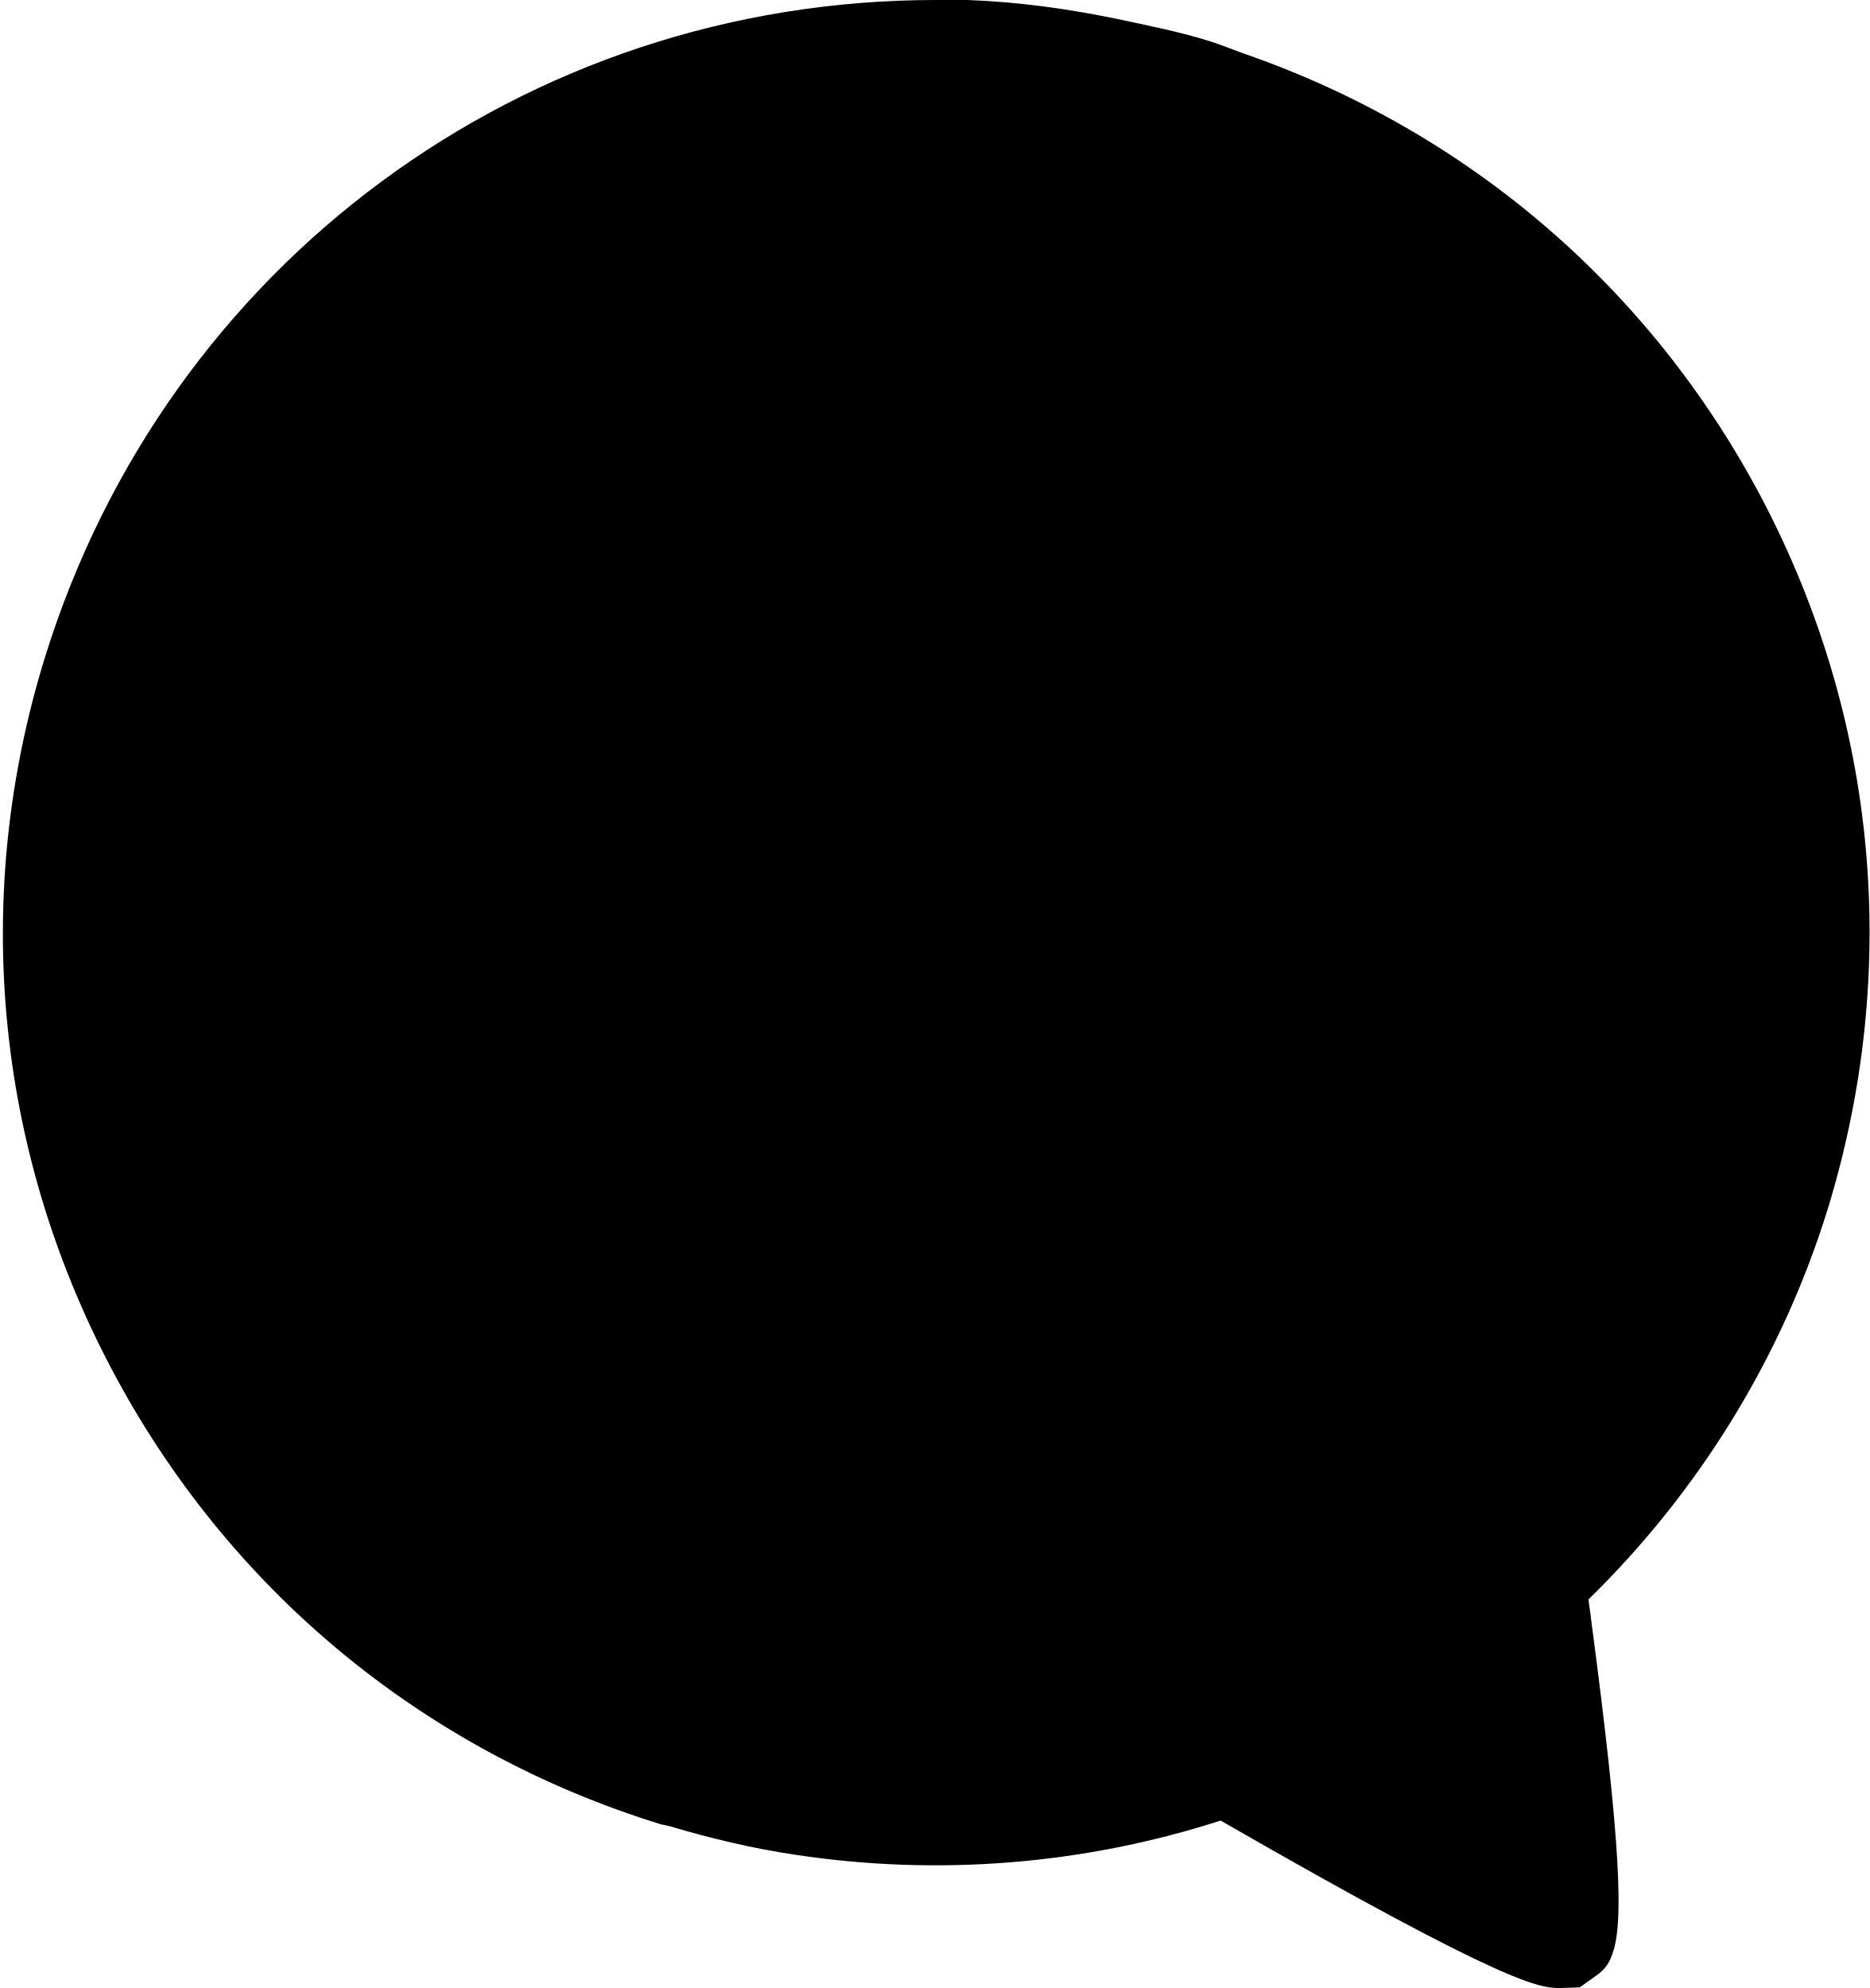
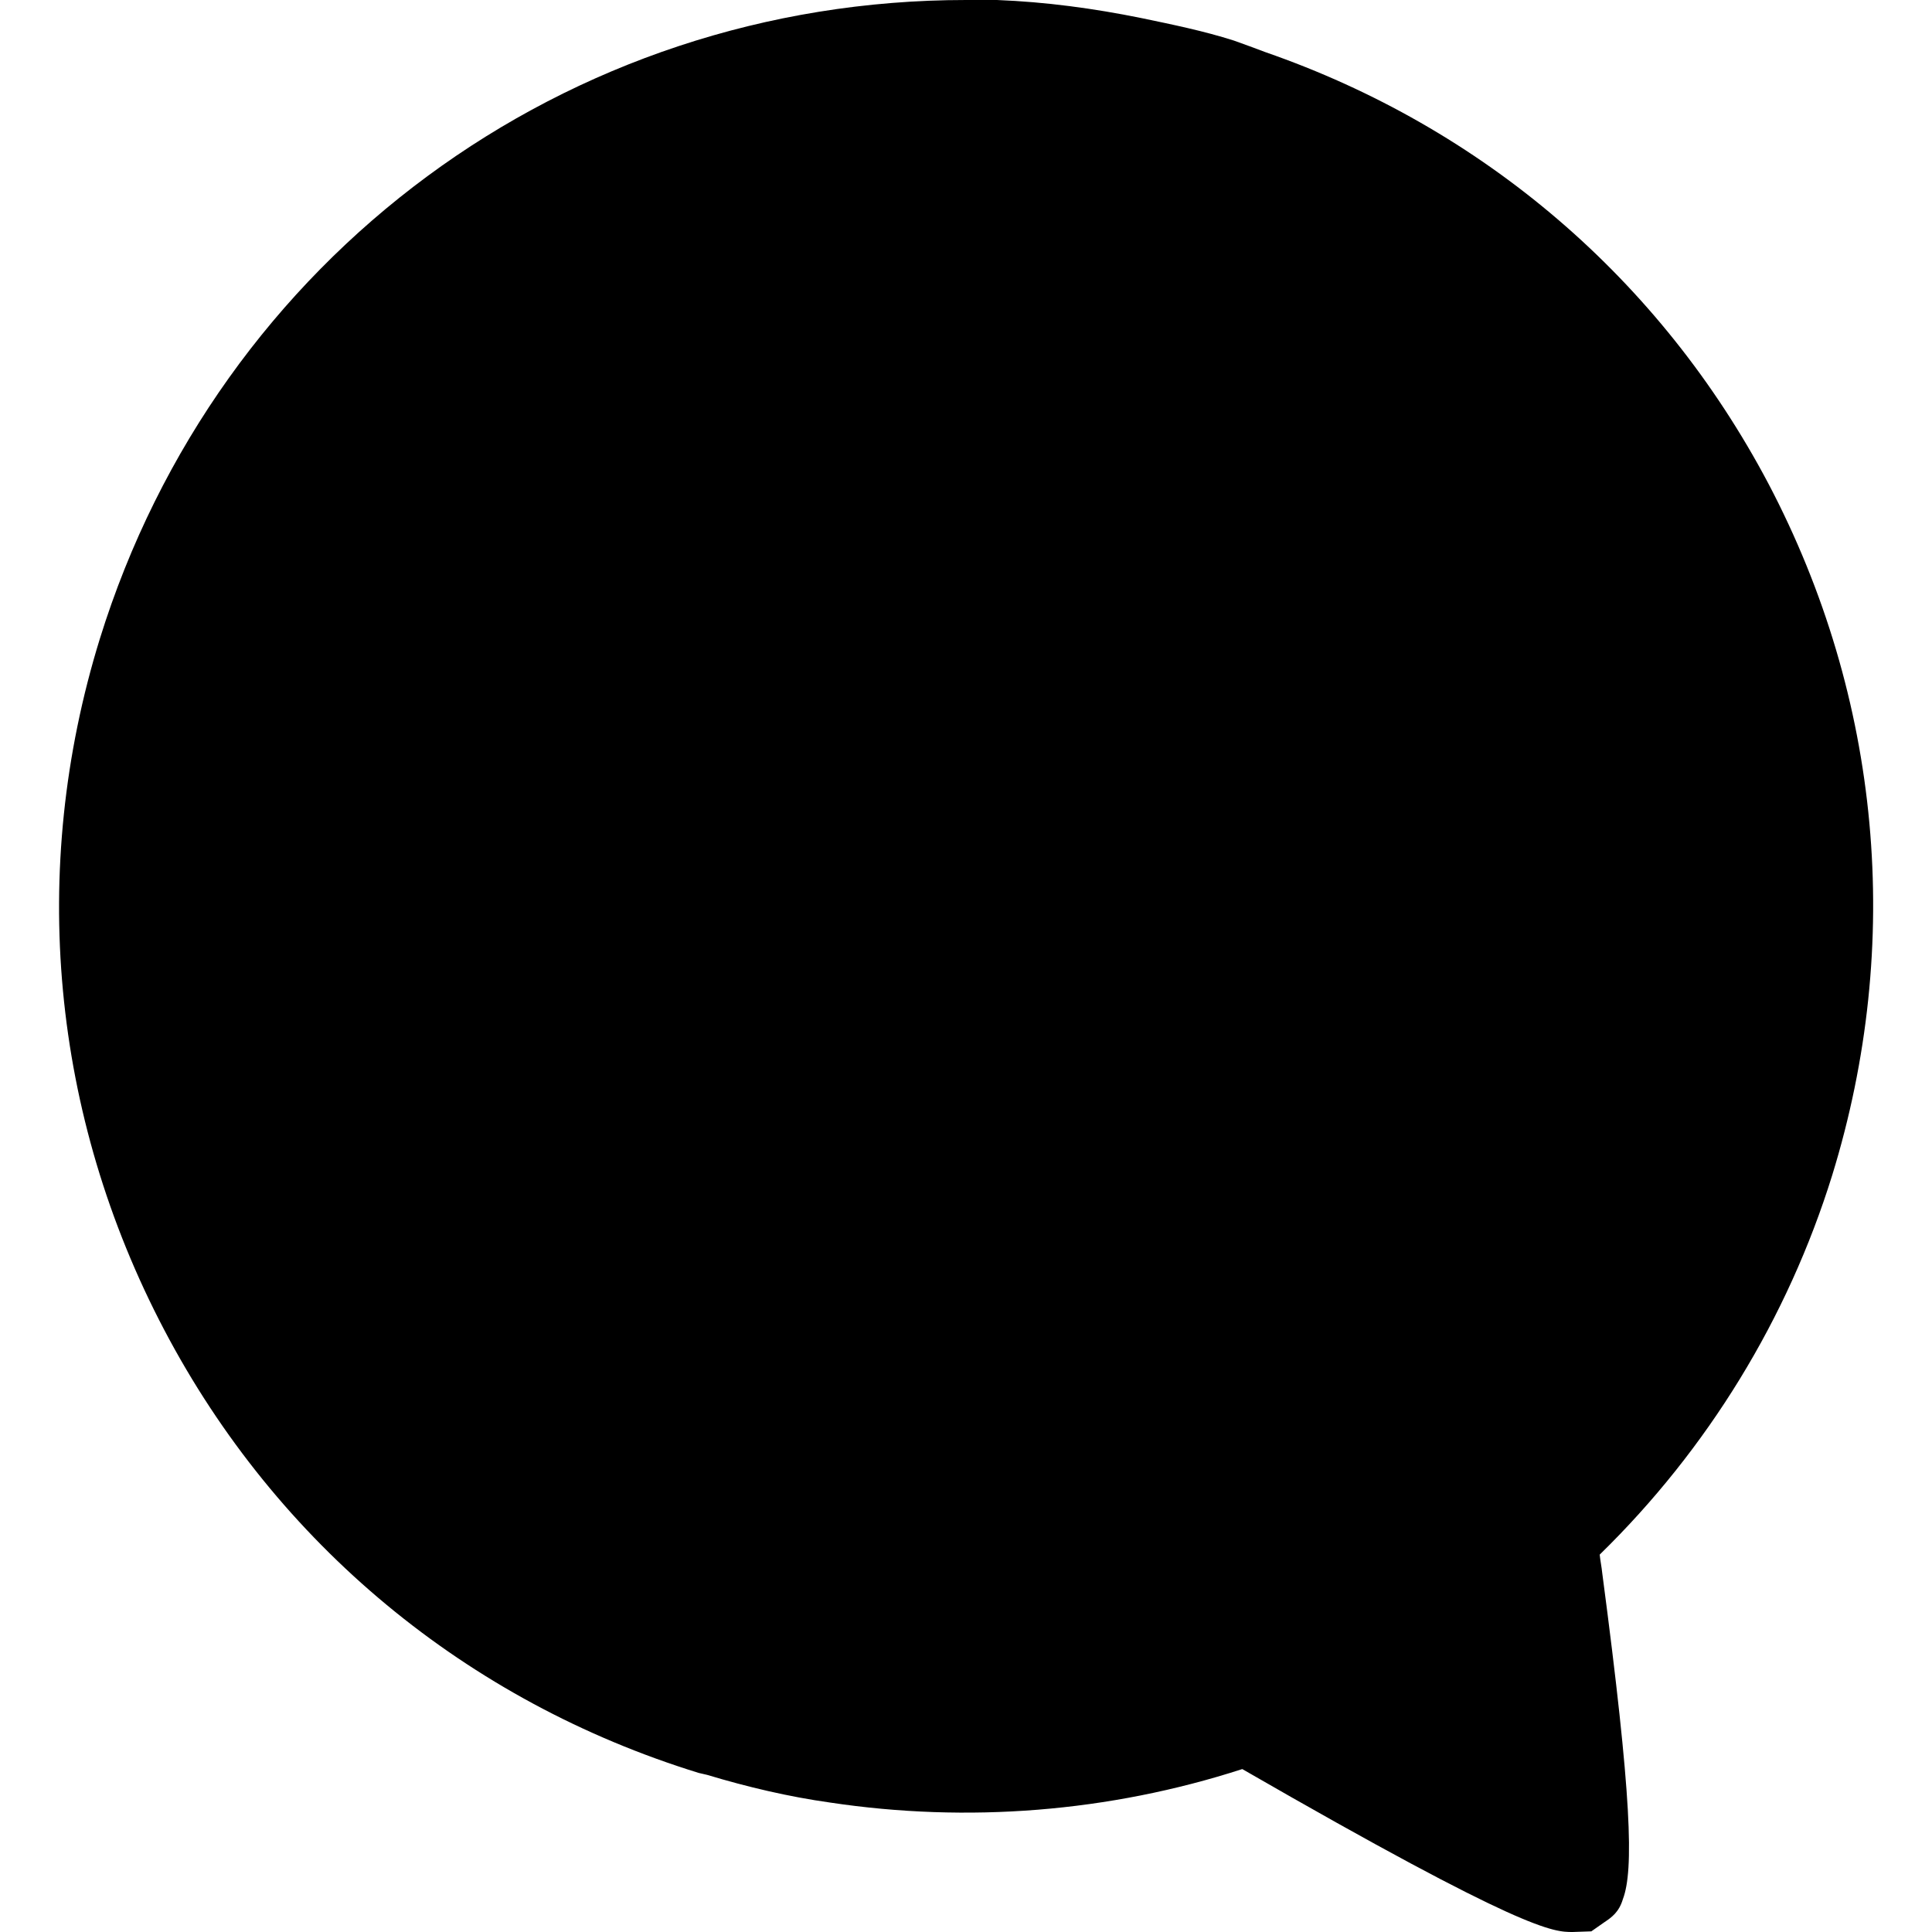
- <svg xmlns="http://www.w3.org/2000/svg" version="1.1" id="Layer_1" x="0px" y="0px" viewBox="0 0 299.3 318.2" style="enable-background:new 0 0 299.3 318.2;" xml:space="preserve">
+ <svg xmlns="http://www.w3.org/2000/svg" version="1.1" id="Layer_1" x="0px" y="0px" viewBox="0 0 300 300" style="enable-background:new 0 0 300 300;" xml:space="preserve">
  <g>
    <g>
-       <path d="M282,79.7C264.2,46,234.9,21,199.2,8.6c-1.7-0.6-3.4-1.3-5.2-1.9c-5-1.6-10.2-2.6-15.3-3.7    c-7.8-1.6-15.7-2.7-23.8-3L149.8,0C84,0,26.7,42.3,7.2,105.2c-11.8,38.1-8,78.5,10.6,113.8c18.6,35.3,49.8,61.2,88,73    c0.5,0.1,0.9,0.2,1.4,0.3c6.7,2,13.5,3.6,20.3,4.6c22.6,3.4,45.9,1.6,67.9-5.5c46.6,26.8,51.2,26.8,54.4,26.8l3.1-0.1l2.1-1.5    c1.3-0.9,2.4-1.7,3.1-3.8c1.8-4.8,1.5-16.8-3.4-53.7c-0.1-1.1-0.3-2-0.4-3.1c17.8-17.4,31-38.9,38.3-62.5    C304.3,155.4,300.6,115,282,79.7z" />
+       <path d="M274.6,75.1c-16.8-31.8-44.4-55.3-78.1-67c-1.6-0.6-3.2-1.2-4.9-1.8c-4.7-1.5-9.6-2.5-14.4-3.5    c-7.4-1.5-14.8-2.5-22.4-2.8l-4.8,0C87.9,0,33.9,39.9,15.5,99.2c-11.1,35.9-7.5,74,10,107.3s47,57.7,83,68.8    c0.5,0.1,0.8,0.2,1.3,0.3c6.3,1.9,12.7,3.4,19.1,4.3c21.3,3.2,43.3,1.5,64-5.2c43.9,25.3,48.3,25.3,51.3,25.3l2.9-0.1l2-1.4    c1.2-0.8,2.3-1.6,2.9-3.6c1.7-4.5,1.4-15.8-3.2-50.6c-0.1-1-0.3-1.9-0.4-2.9c16.8-16.4,29.2-36.7,36.1-58.9    C295.6,146.5,292.1,108.4,274.6,75.1z" />
    </g>
  </g>
</svg>
